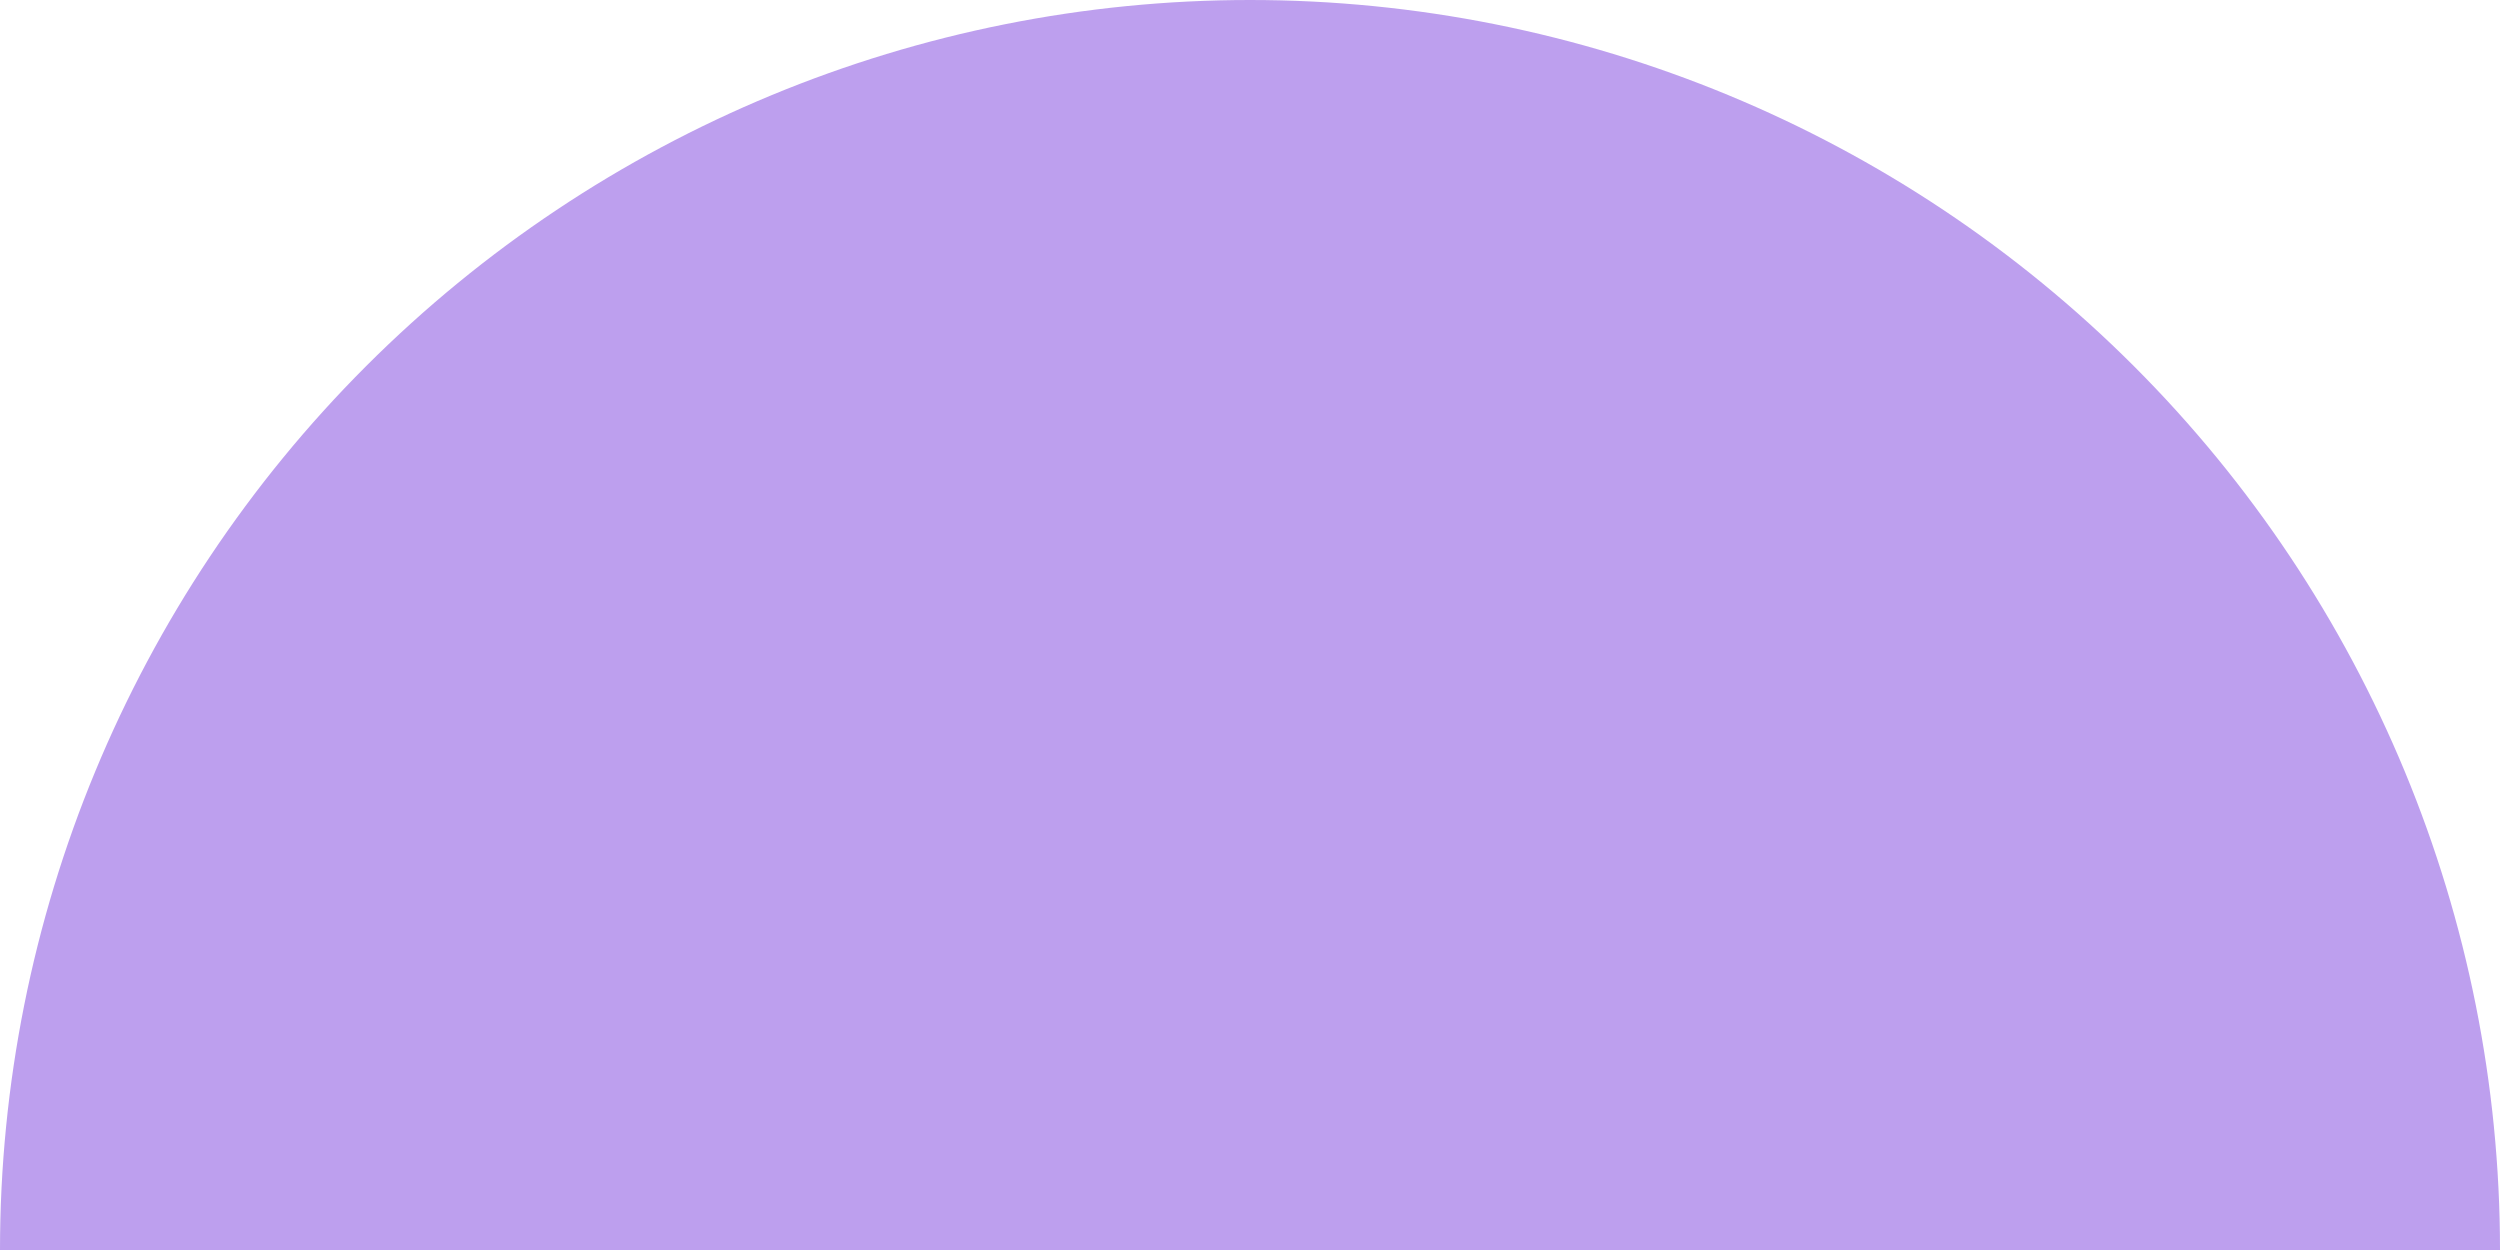
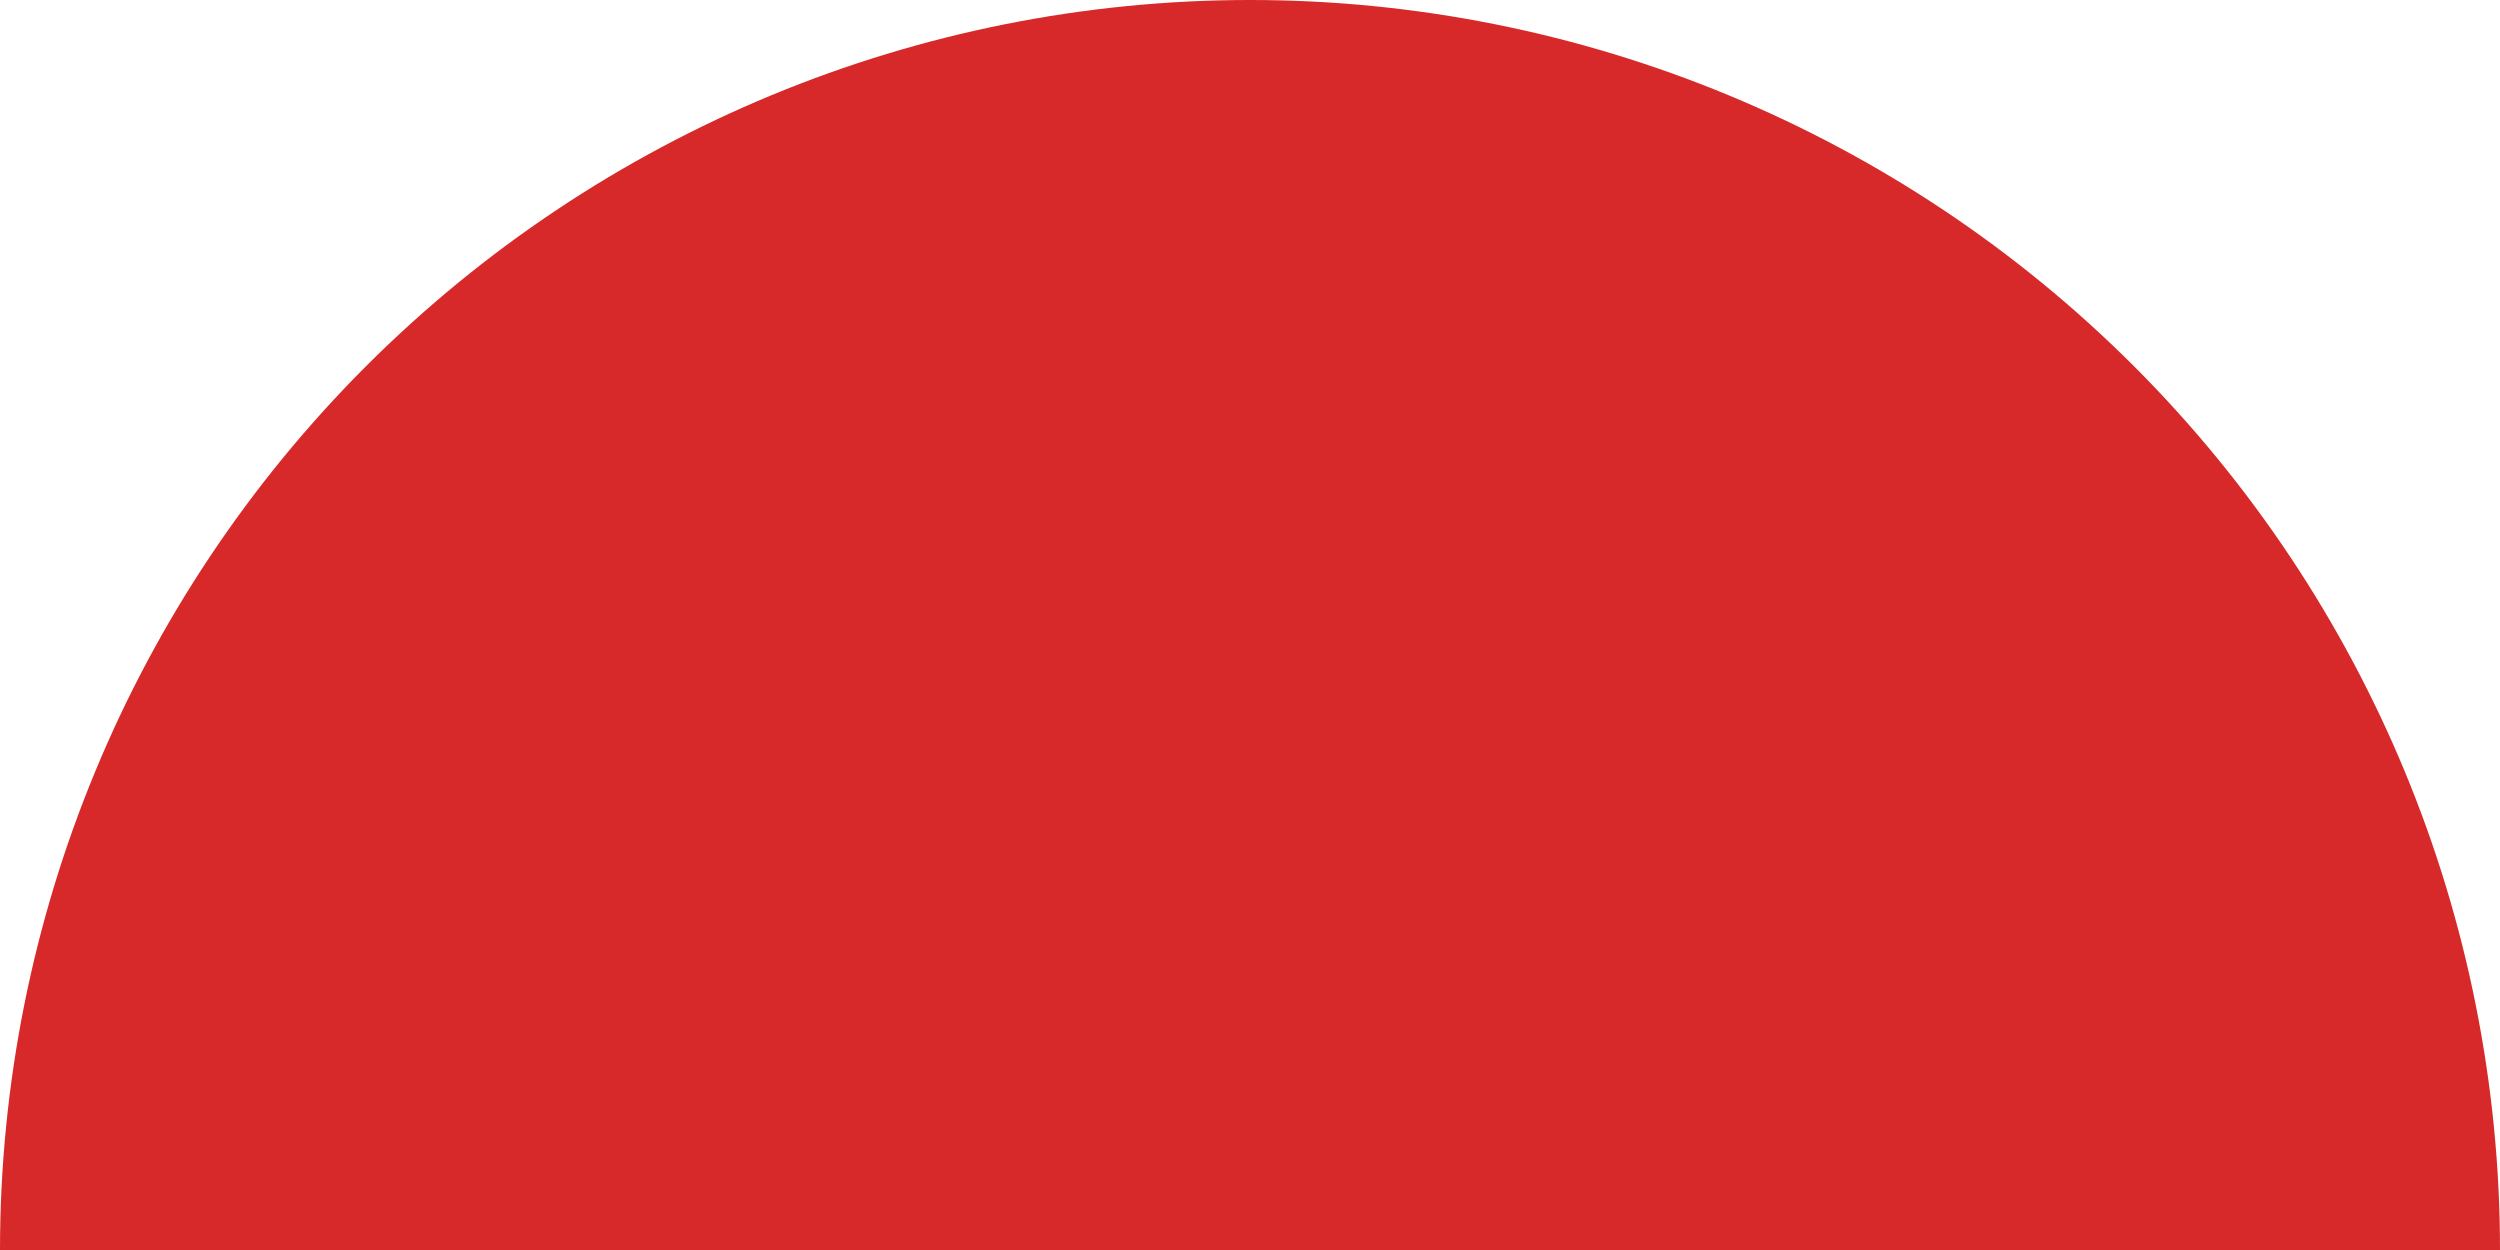
<svg xmlns="http://www.w3.org/2000/svg" width="208" height="104" viewBox="0 0 208 104" fill="none">
-   <path d="M208 104C208 76.418 197.043 49.965 177.539 30.461C158.035 10.957 131.583 2.08242e-06 104 0C76.418 -2.08242e-06 49.965 10.957 30.461 30.461C10.957 49.965 4.16484e-06 76.418 0 104L208 104Z" fill="#BD9FEE" />
+   <path d="M208 104C208 76.418 197.043 49.965 177.539 30.461C158.035 10.957 131.583 2.08242e-06 104 0C76.418 -2.08242e-06 49.965 10.957 30.461 30.461C10.957 49.965 4.16484e-06 76.418 0 104L208 104Z" fill="#D72929" />
</svg>
